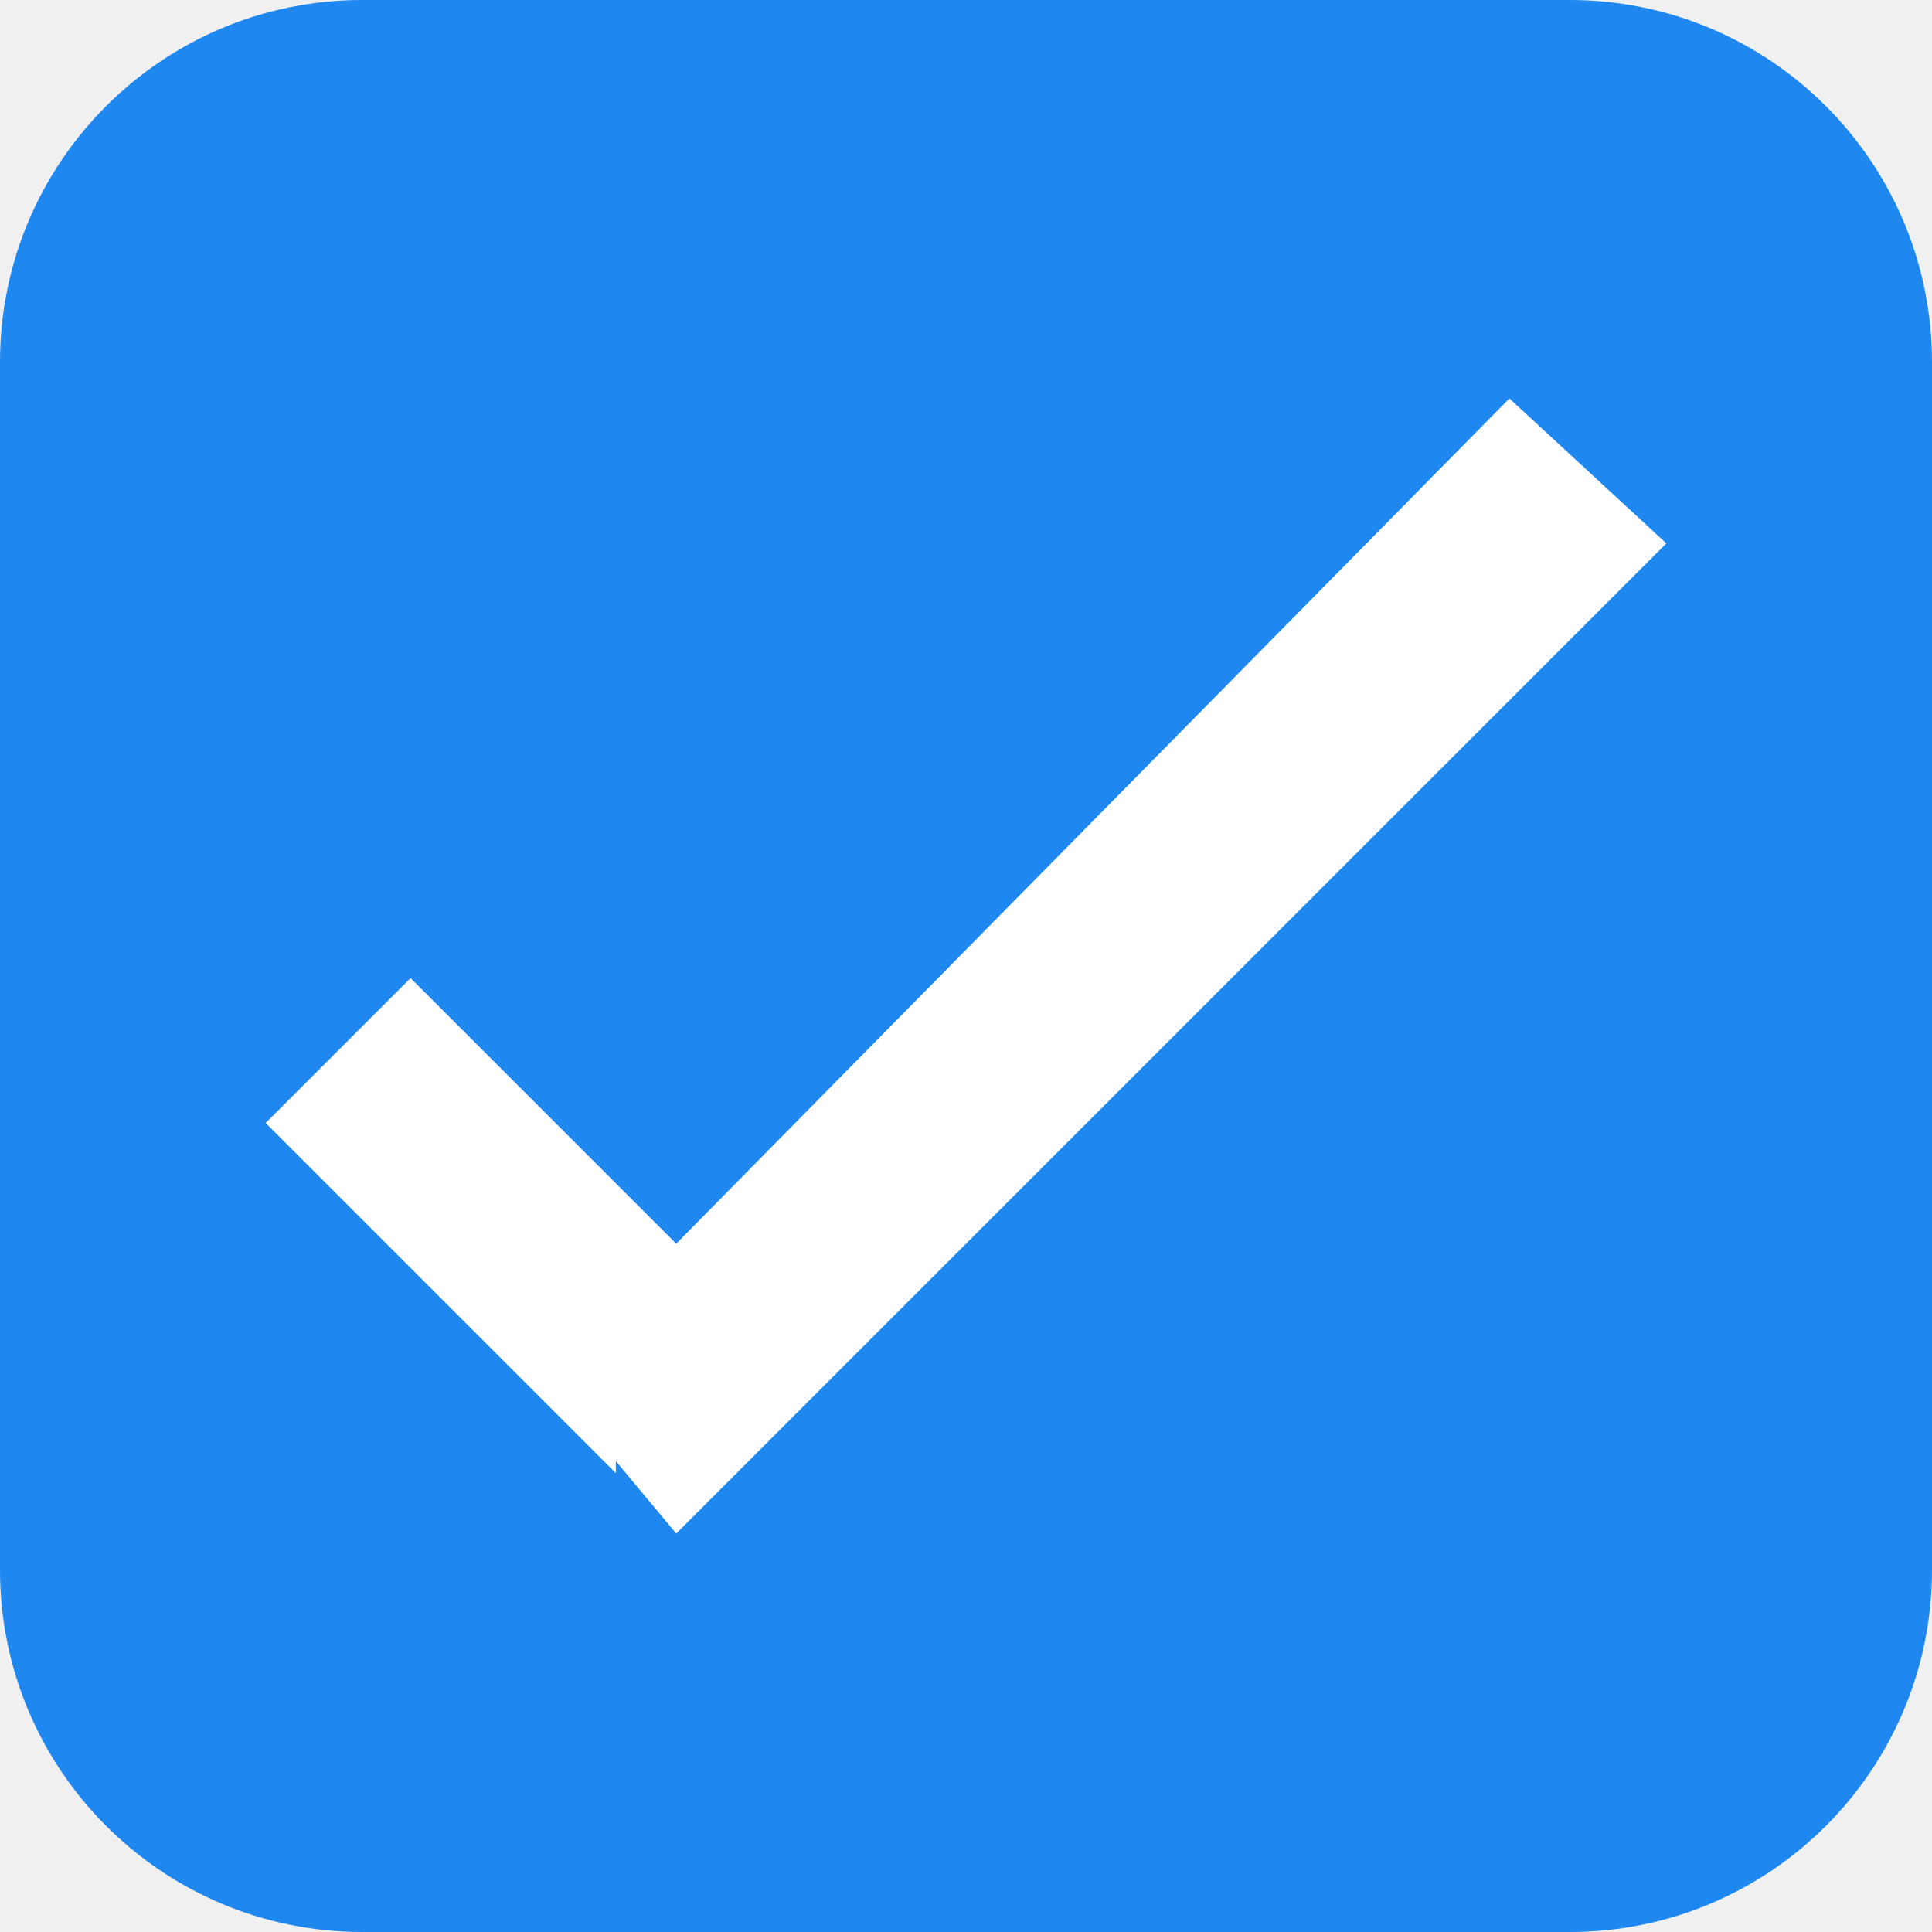
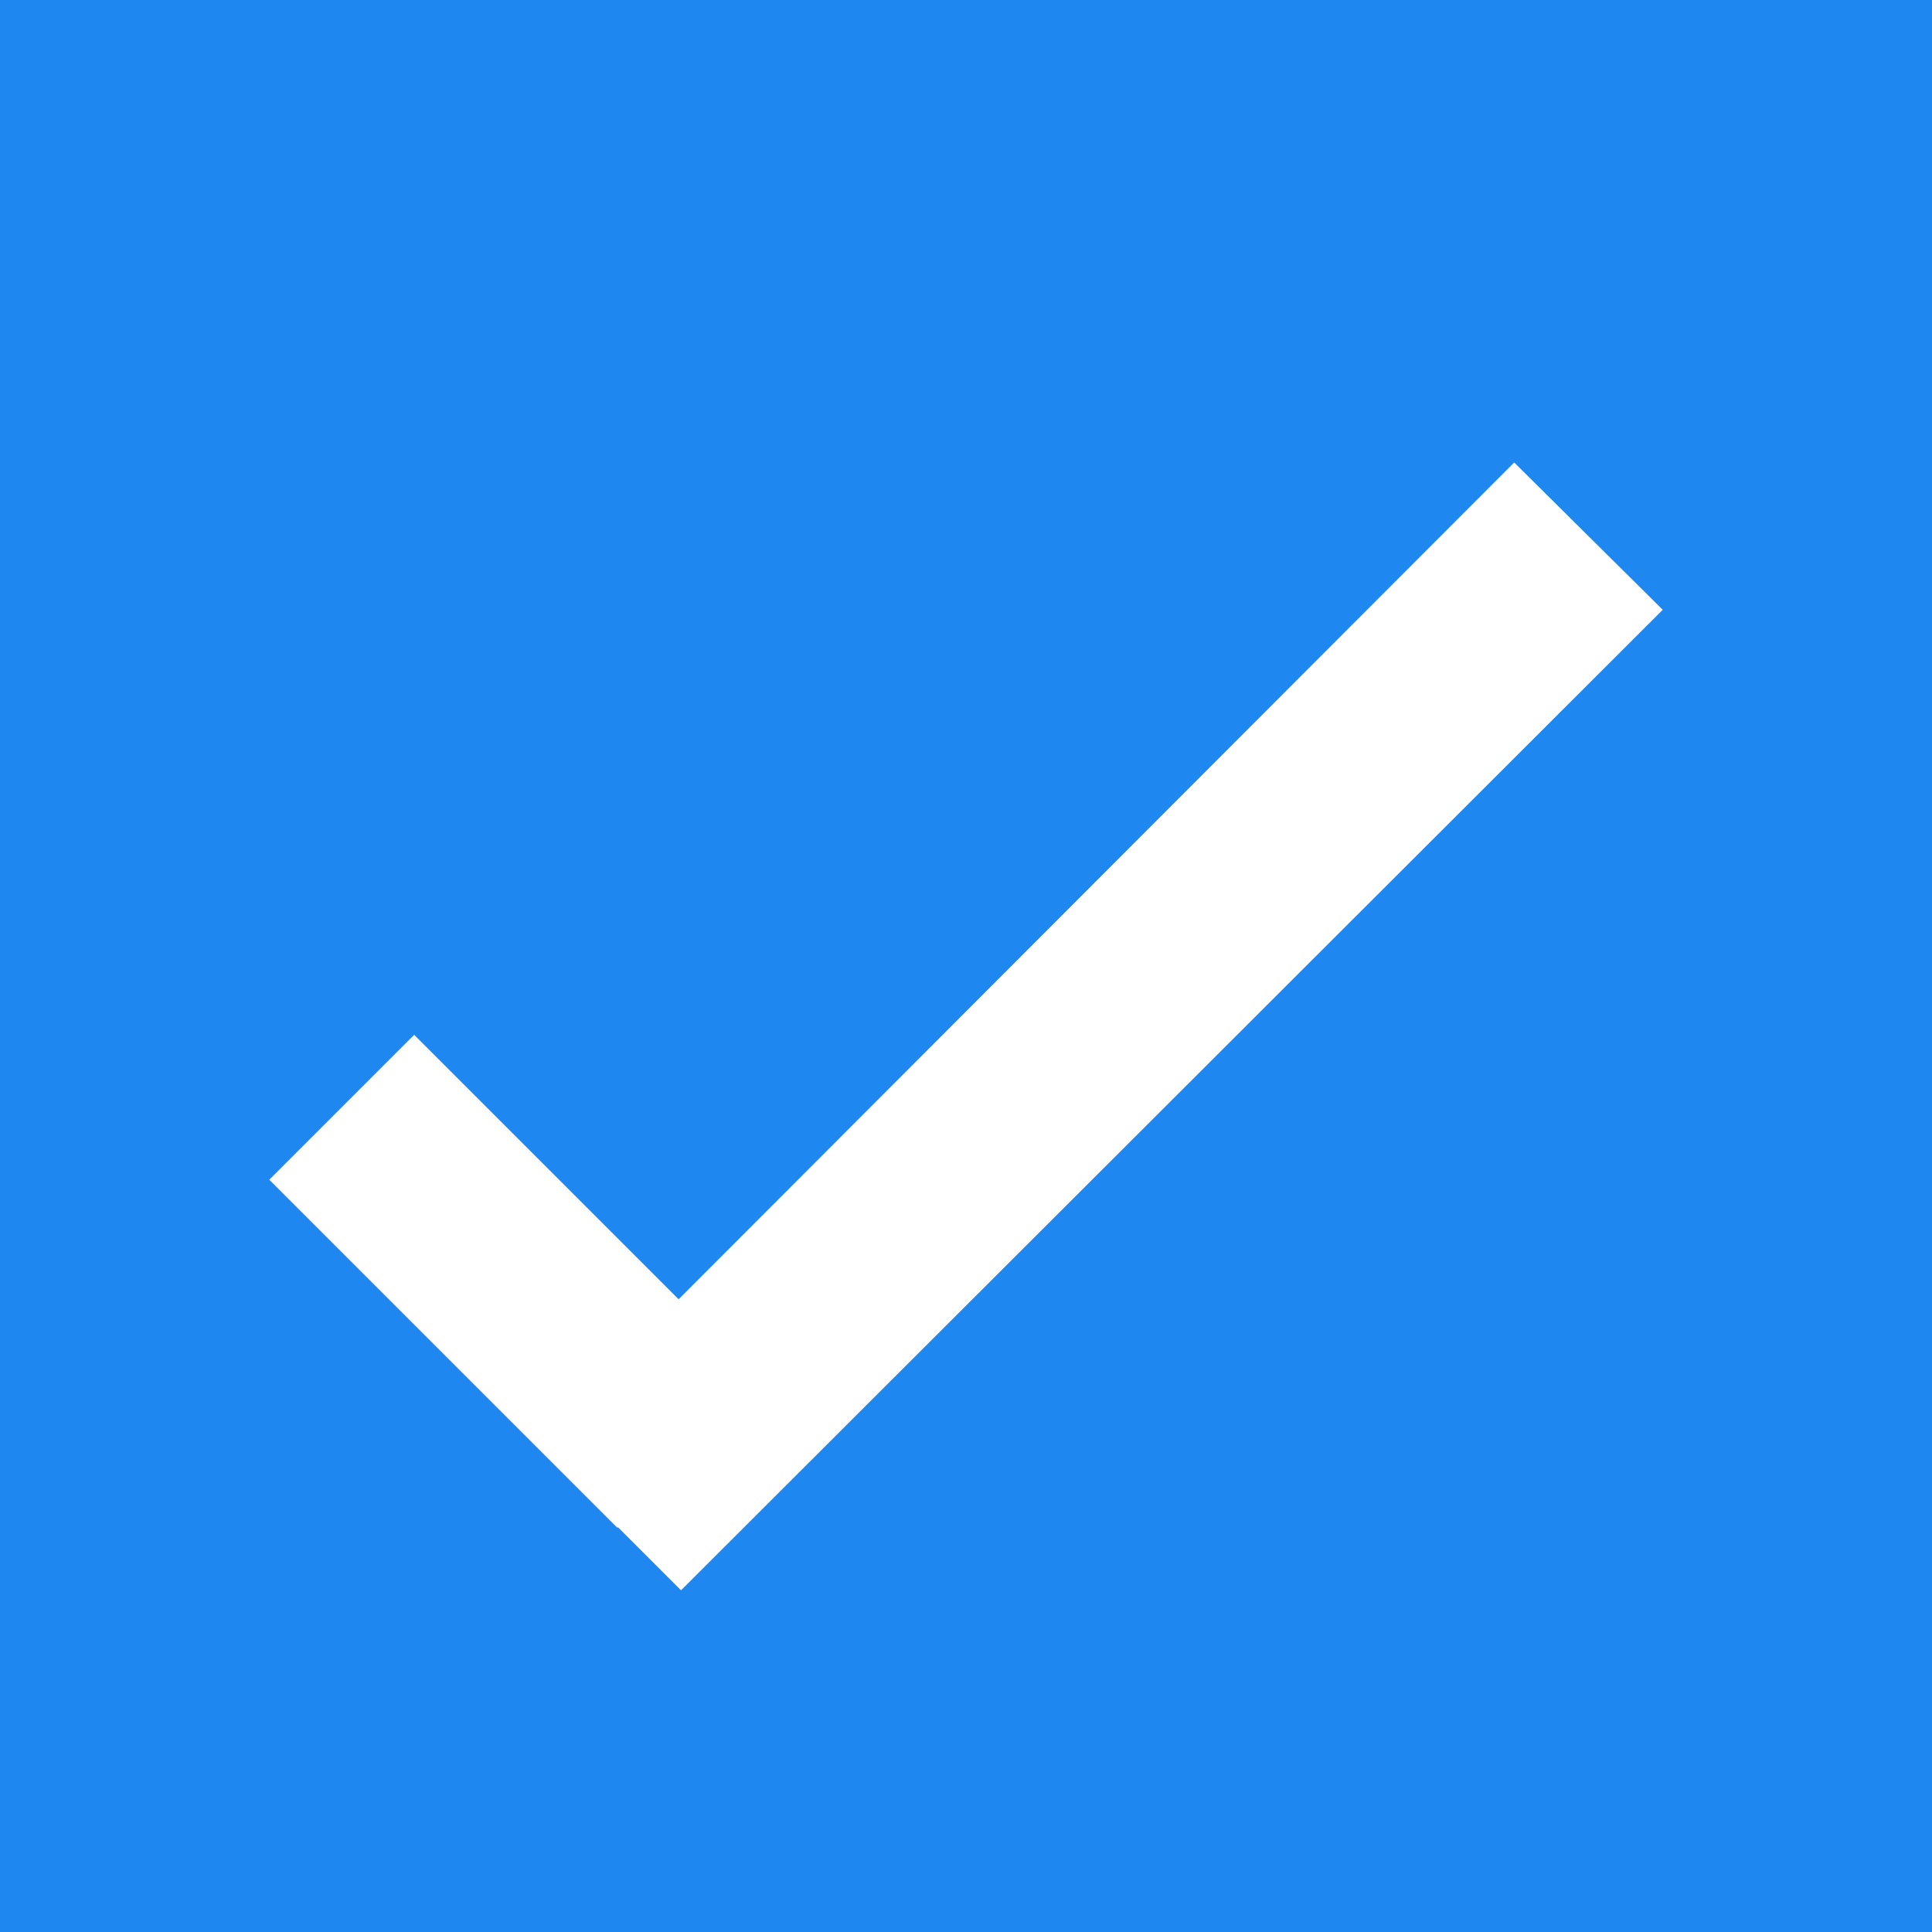
<svg xmlns="http://www.w3.org/2000/svg" width="16" height="16" viewBox="0 0 16 16">
  <g id="レイヤー_2" data-name="レイヤー 2">
    <g id="レイヤー_1-2" data-name="レイヤー 1">
-       <rect width="16" height="16" rx="3" ry="3" fill="#1e87f0" />
-       <polygon points="5.6 10.3 3.4 8.1 2.2 9.3 5.1 12.2 5.1 12.1 5.6 12.7 13.8 4.5 12.5 3.3 5.6 10.3" fill="#fff" />
+       <rect width="16" height="16" fill="#1e87f0" />
+       <polygon points="5.62 10.76 3.43 8.57 2.23 9.77 5.11 12.65 5.12 12.65 5.64 13.17 13.77 5.05 12.54 3.83 5.62 10.76" fill="#fff" />
    </g>
  </g>
</svg>
